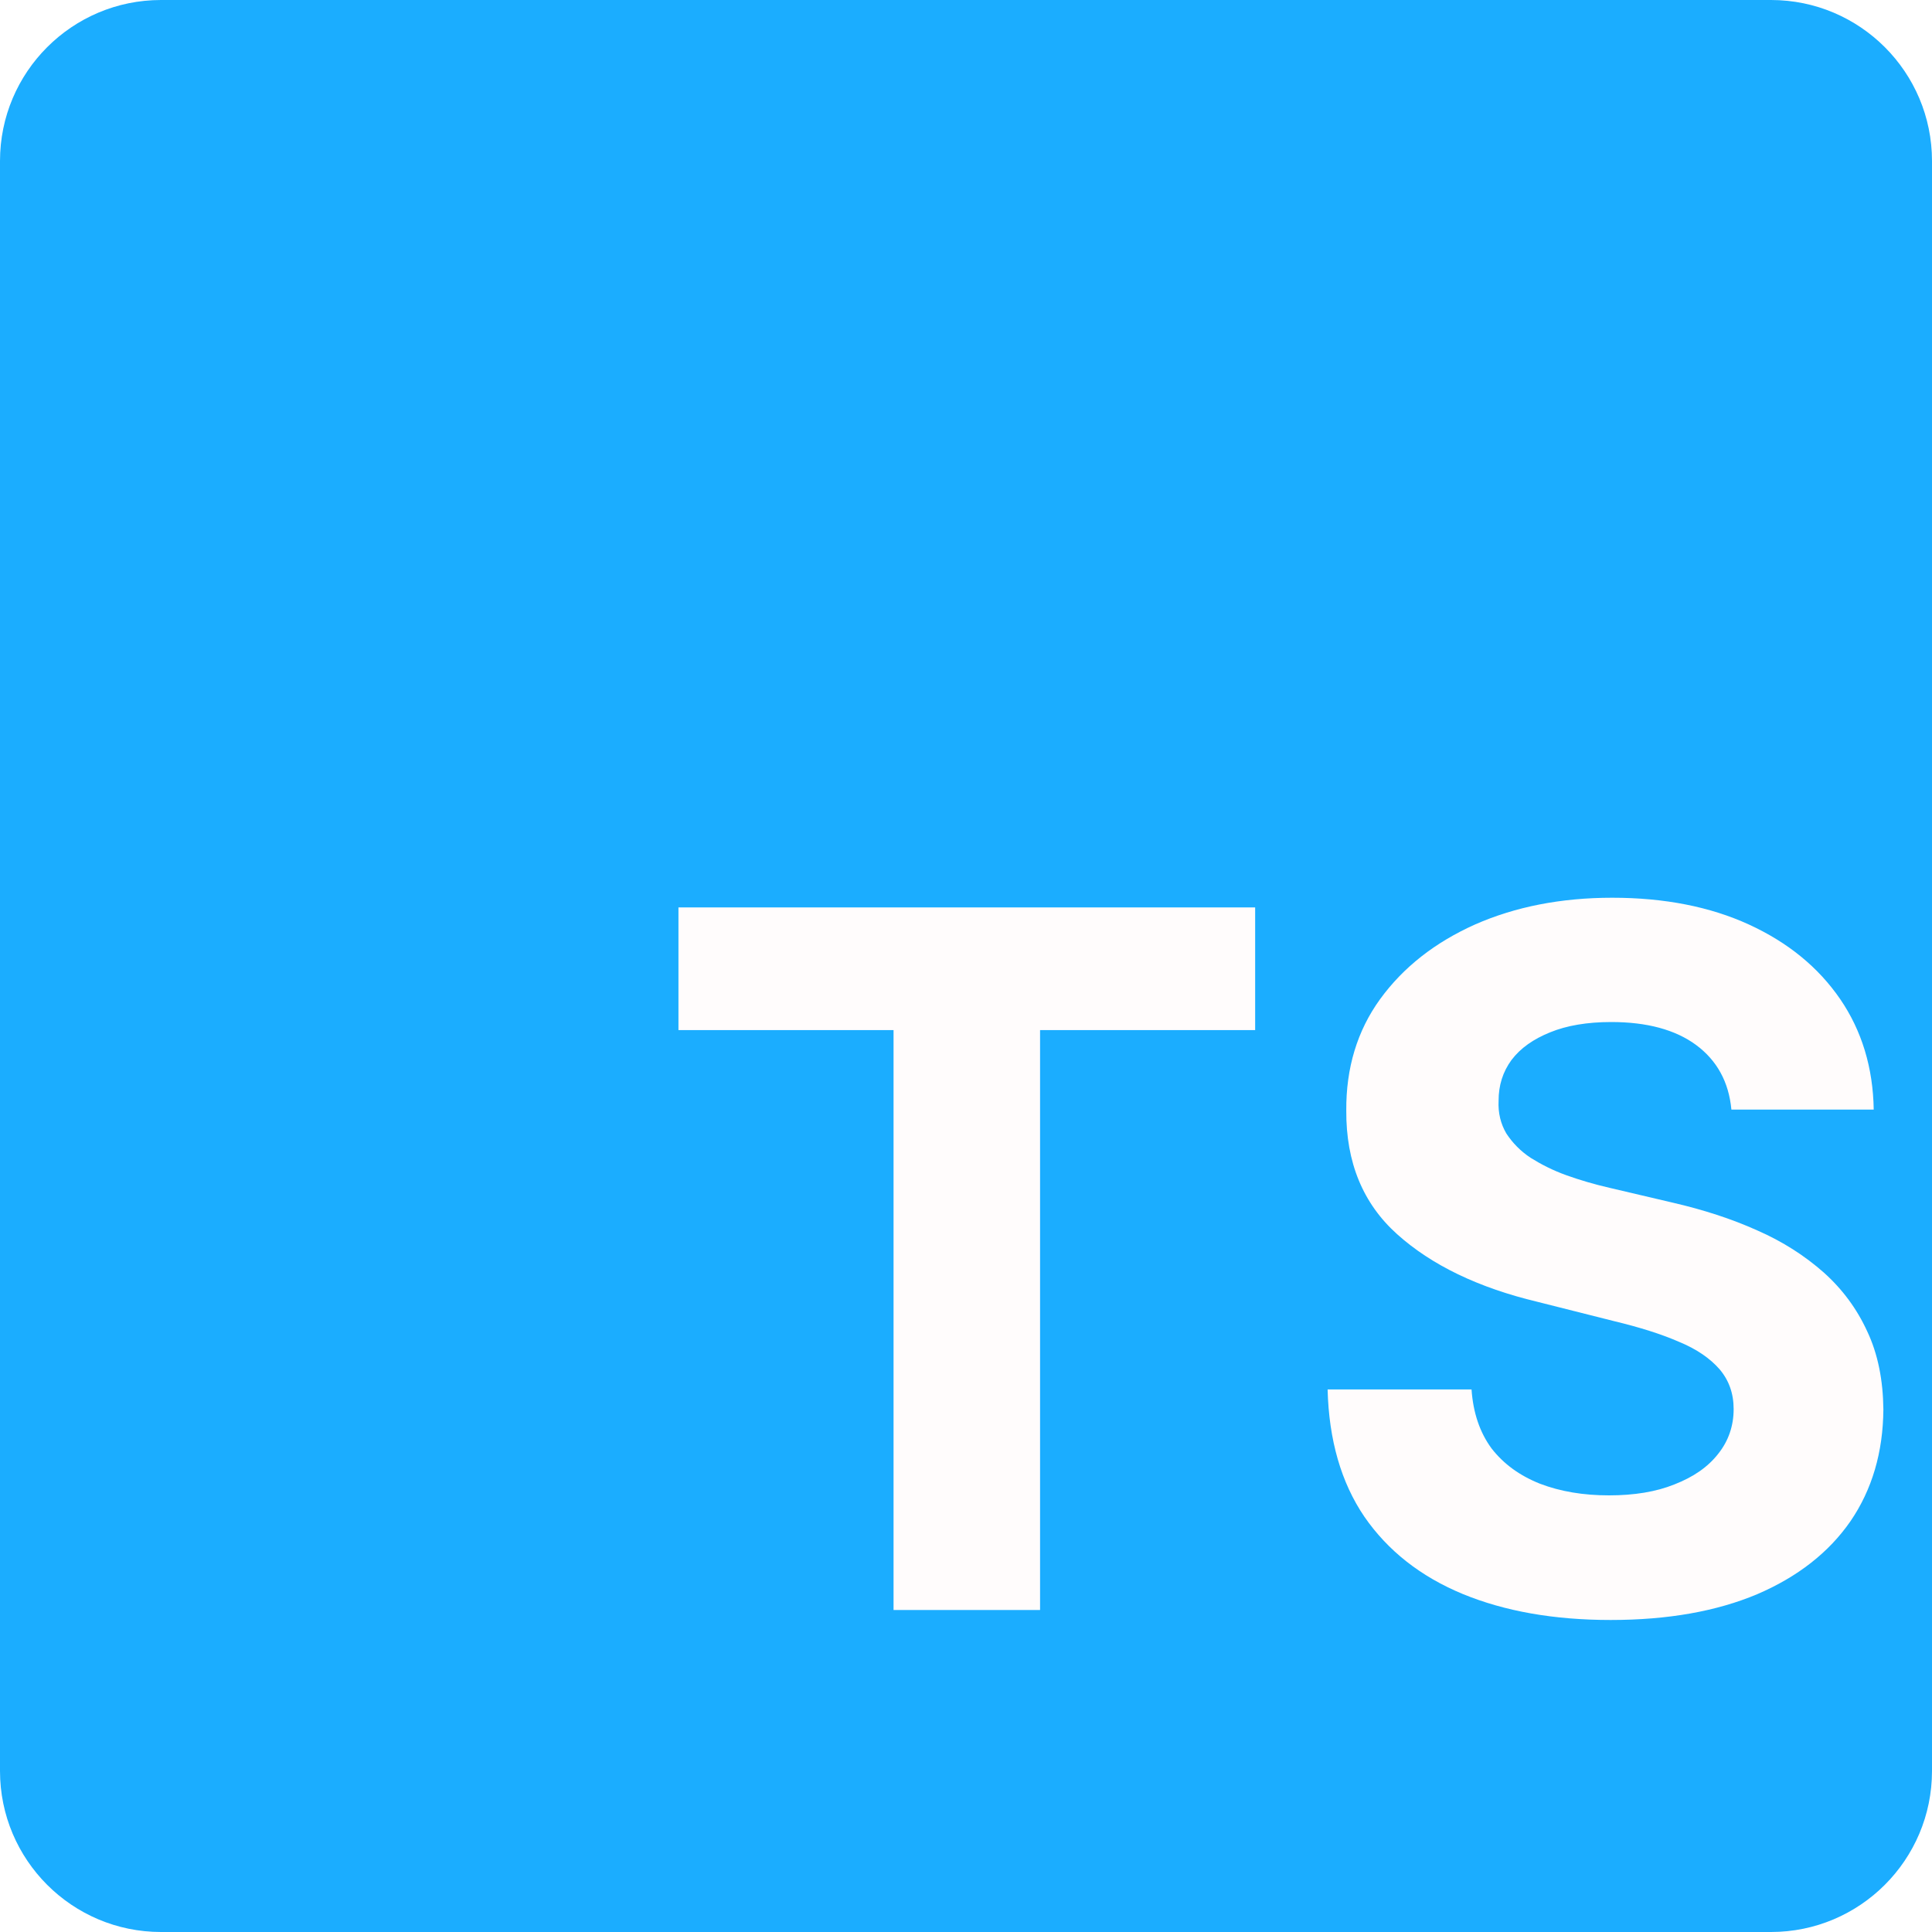
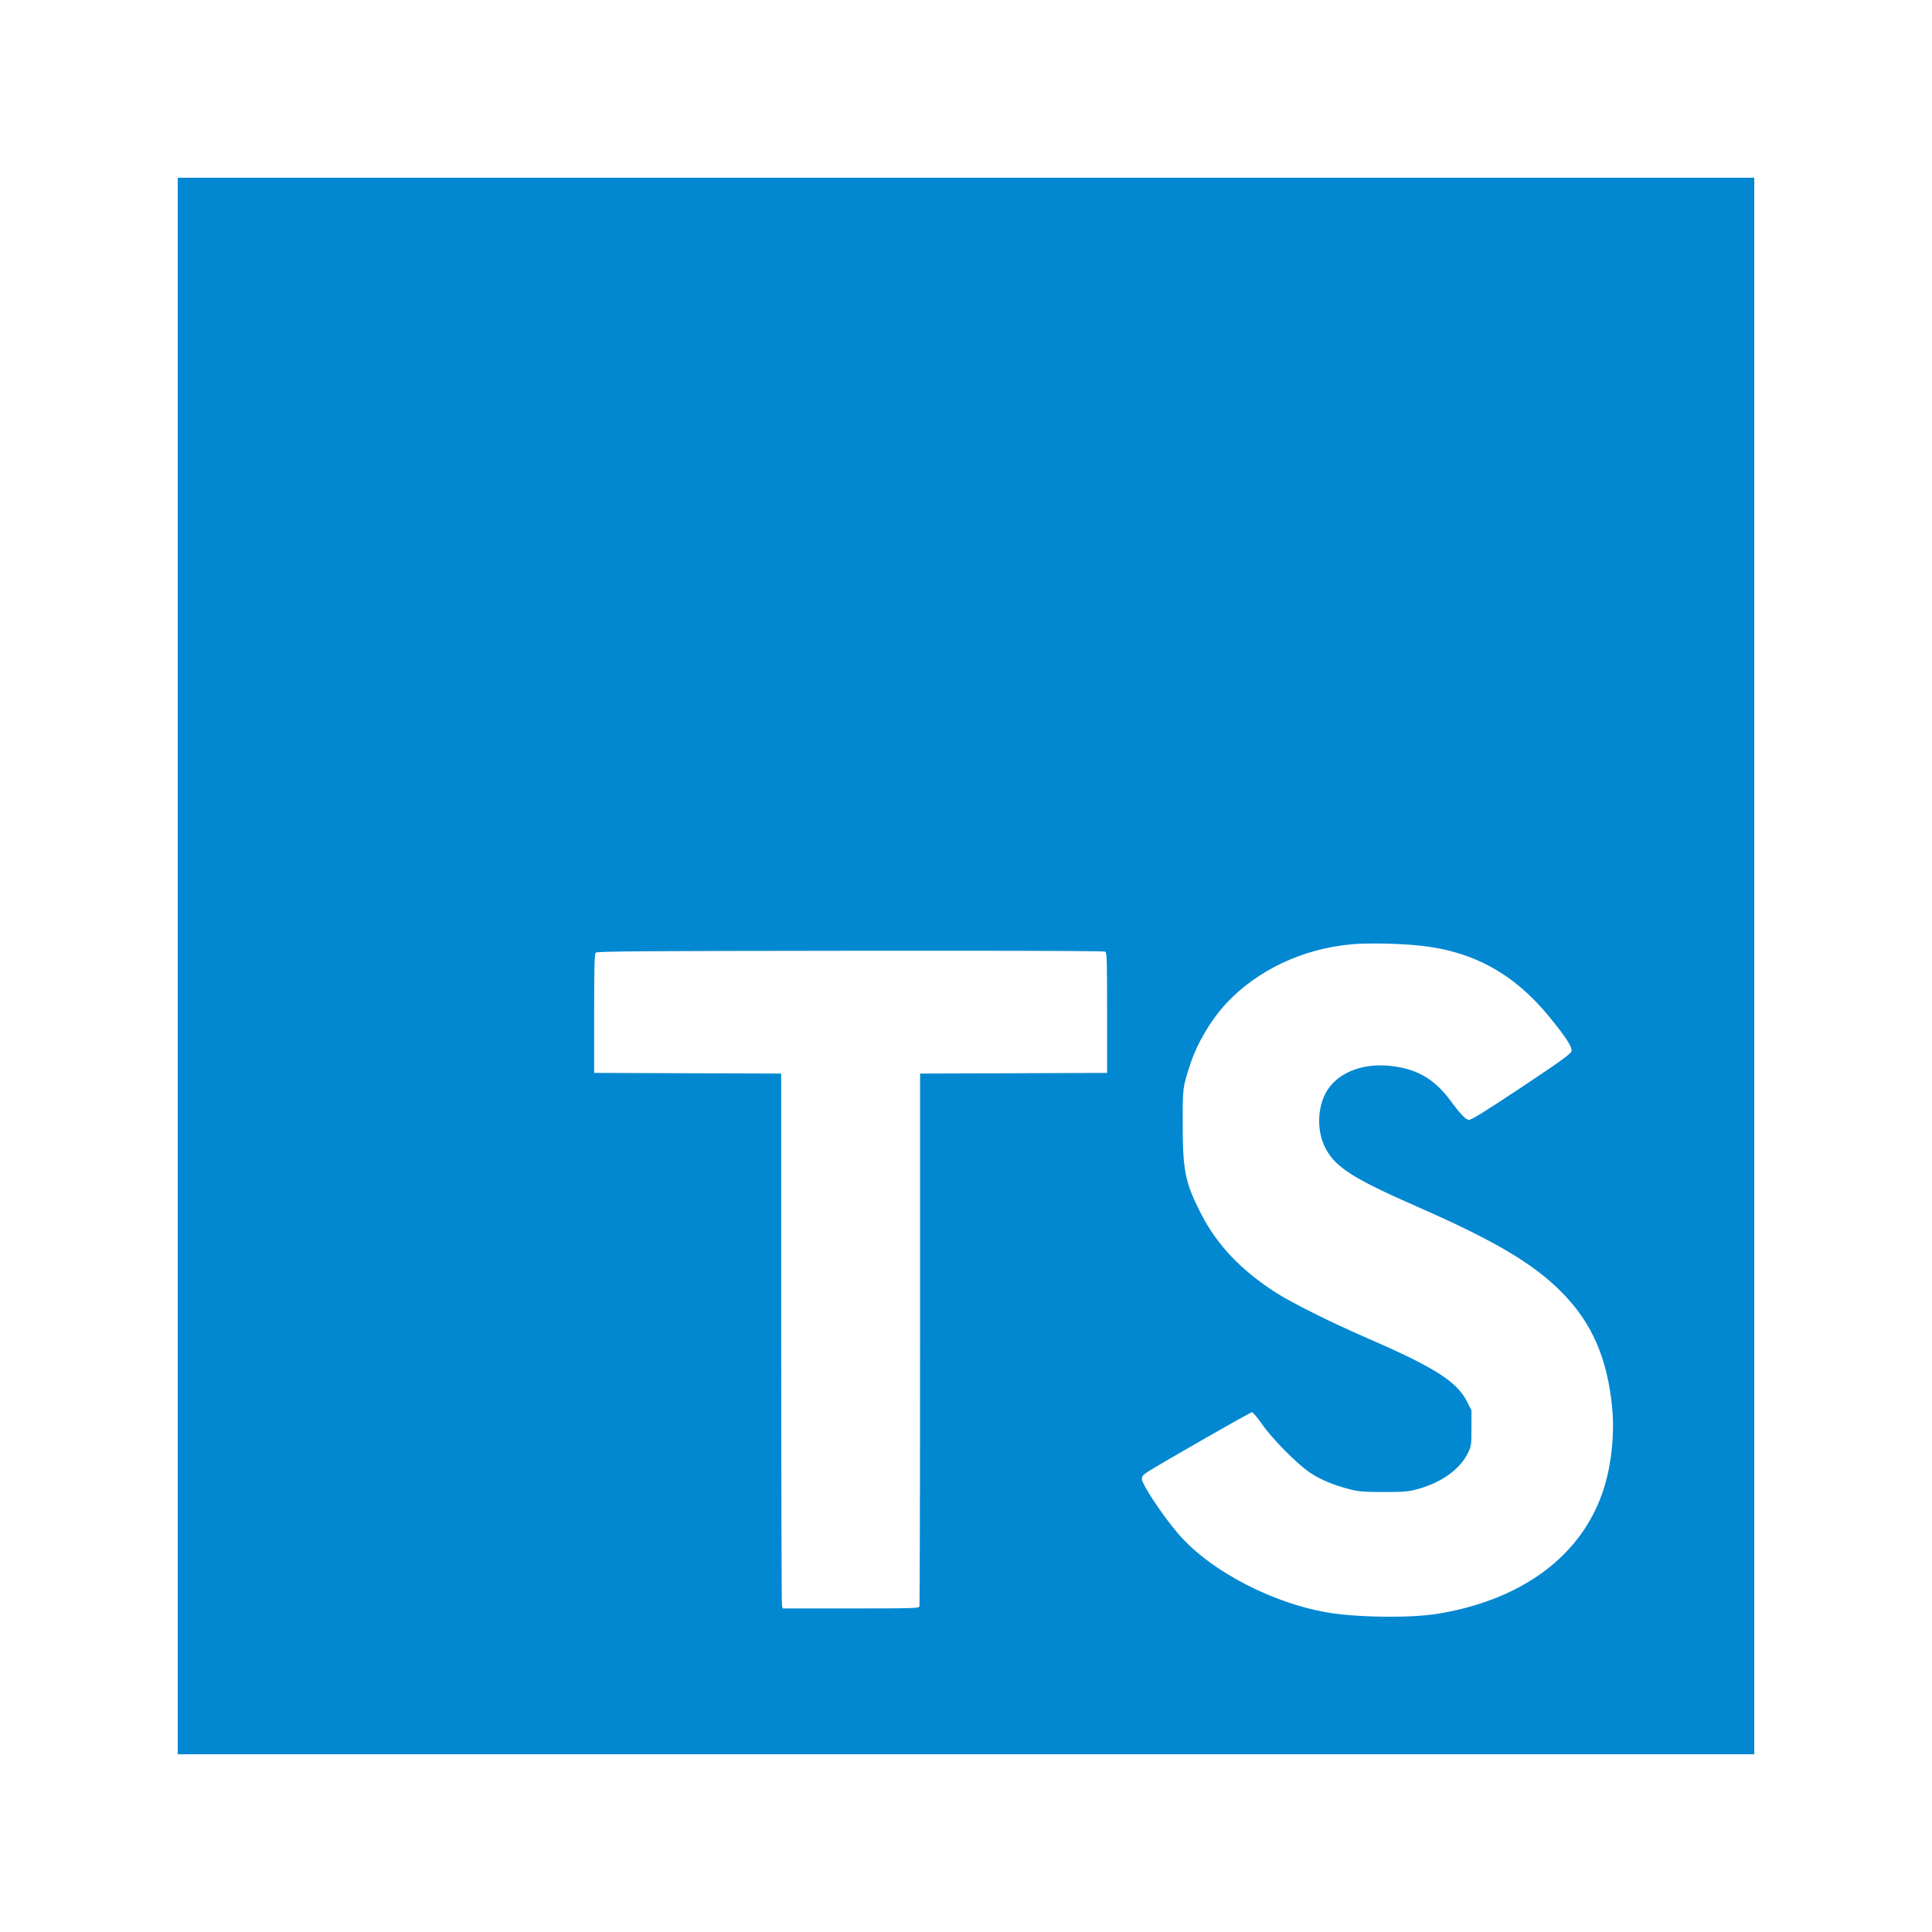
- <svg xmlns="http://www.w3.org/2000/svg" width="6" height="6" viewBox="0 0 6 6" fill="none">
-   <path d="M0 0.5C0 0.224 0.224 0 0.5 0H5.5C5.776 0 6 0.224 6 0.5V5.5C6 5.776 5.776 6 5.5 6H0.5C0.224 6 0 5.776 0 5.5V0.5Z" fill="#1BADFF" />
-   <path d="M2.107 3.199V2.818H3.898V3.199H3.23V5H2.775V3.199H2.107ZM5.377 3.446C5.369 3.36 5.332 3.293 5.267 3.245C5.203 3.198 5.115 3.174 5.004 3.174C4.929 3.174 4.865 3.185 4.814 3.206C4.762 3.227 4.722 3.255 4.694 3.292C4.667 3.329 4.654 3.371 4.654 3.418C4.652 3.457 4.661 3.491 4.678 3.52C4.697 3.549 4.722 3.575 4.754 3.596C4.786 3.616 4.823 3.635 4.865 3.65C4.907 3.665 4.951 3.678 4.999 3.689L5.195 3.735C5.29 3.757 5.377 3.785 5.457 3.821C5.537 3.856 5.605 3.9 5.664 3.952C5.722 4.004 5.767 4.065 5.799 4.135C5.832 4.205 5.848 4.286 5.849 4.377C5.848 4.51 5.814 4.626 5.747 4.724C5.68 4.821 5.583 4.897 5.457 4.951C5.331 5.004 5.18 5.031 5.002 5.031C4.826 5.031 4.673 5.004 4.542 4.95C4.412 4.896 4.31 4.816 4.237 4.71C4.165 4.604 4.127 4.472 4.123 4.315H4.57C4.575 4.388 4.596 4.449 4.632 4.498C4.67 4.547 4.72 4.583 4.783 4.608C4.846 4.632 4.917 4.644 4.997 4.644C5.075 4.644 5.143 4.633 5.2 4.61C5.259 4.587 5.304 4.556 5.336 4.515C5.368 4.475 5.384 4.428 5.384 4.376C5.384 4.327 5.369 4.286 5.34 4.252C5.311 4.219 5.27 4.19 5.214 4.167C5.159 4.143 5.092 4.122 5.013 4.103L4.775 4.043C4.591 3.999 4.446 3.929 4.339 3.833C4.233 3.738 4.18 3.61 4.181 3.449C4.18 3.317 4.215 3.201 4.286 3.103C4.358 3.004 4.456 2.927 4.581 2.871C4.706 2.816 4.848 2.788 5.007 2.788C5.169 2.788 5.311 2.816 5.431 2.871C5.553 2.927 5.647 3.004 5.715 3.103C5.782 3.201 5.817 3.316 5.819 3.446H5.377Z" fill="#FFFCFC" />
+ <svg xmlns="http://www.w3.org/2000/svg" clip-rule="evenodd" fill-rule="evenodd" strokeLinejoin="round" stroke-miterlimit="1.414" viewBox="0 0 500 500">
+   <path d="M46 46v408h408V46H46zm310.02 198.17v.006c3.912.012 8.359.213 11.703.576 13.619 1.473 24.225 7.349 33.248 18.416 4.493 5.513 6.03 7.925 5.703 8.957-.211.666-3.294 2.874-13.096 9.38-9.629 6.393-12.73 8.308-13.45 8.308-.731 0-2.253-1.566-4.446-4.573-4.225-5.789-8.538-8.431-15.205-9.312-7.17-.95-13.602 1.31-16.752 5.888-2.693 3.912-3.1 10.206-.96 14.78 2.48 5.297 6.968 8.226 24.167 15.767 19.836 8.698 29.888 14.651 37.209 22.04 7.884 7.956 11.878 17.142 13.105 30.136.599 6.334-.133 13.84-1.945 19.943-4.445 14.961-16.44 25.916-34.02 31.072-4.86 1.425-9.382 2.276-13.855 2.604-6.829.503-16.603.226-22.486-.63-14.884-2.169-31.686-10.83-40.064-20.65-4.113-4.821-9.364-12.755-9.364-14.15 0-.674.334-1.057 1.656-1.897 3.922-2.492 26.394-15.338 26.83-15.338.264 0 1.438 1.383 2.608 3.074 2.651 3.828 9.17 10.407 12.484 12.602 2.707 1.793 6.169 3.232 10.279 4.271 2.354.587 3.6.692 8.736.692 5.248-.002 6.324-.09 8.672-.721 6.21-1.671 11.057-5.13 13.111-9.354.9-1.825.918-2.053.918-6.48v-4.59l-1.104-2.19c-2.673-5.306-8.433-8.947-26.645-16.835-8.365-3.624-18.61-8.733-22.61-11.275-9.129-5.801-15.456-12.433-19.608-20.551-4.13-8.073-4.745-11.078-4.755-23.217-.01-9.503-.026-9.386 1.941-15.451 1.785-5.504 5.439-11.652 9.473-15.94 8.05-8.557 19.813-14.057 32.406-15.151 1.61-.153 3.768-.212 6.115-.205zm-108.36 1.877h.004c24.253.012 38.156.096 38.379.236.42.26.473 2.371.473 15.842v15.541l-24.201.088-24.201.088v68.713c0 37.793-.077 68.938-.182 69.213-.171.463-2.033.498-17.78.498h-17.587l-.182-.71c-.117-.39-.203-31.537-.205-69.214l-.006-68.504-24.2-.086-24.202-.088v-15.357c0-12.18.084-15.442.409-15.766.333-.343 12.684-.431 65.902-.484 10.26-.01 19.495-.015 27.58-.01z" fill="#0288d1" />
</svg>
